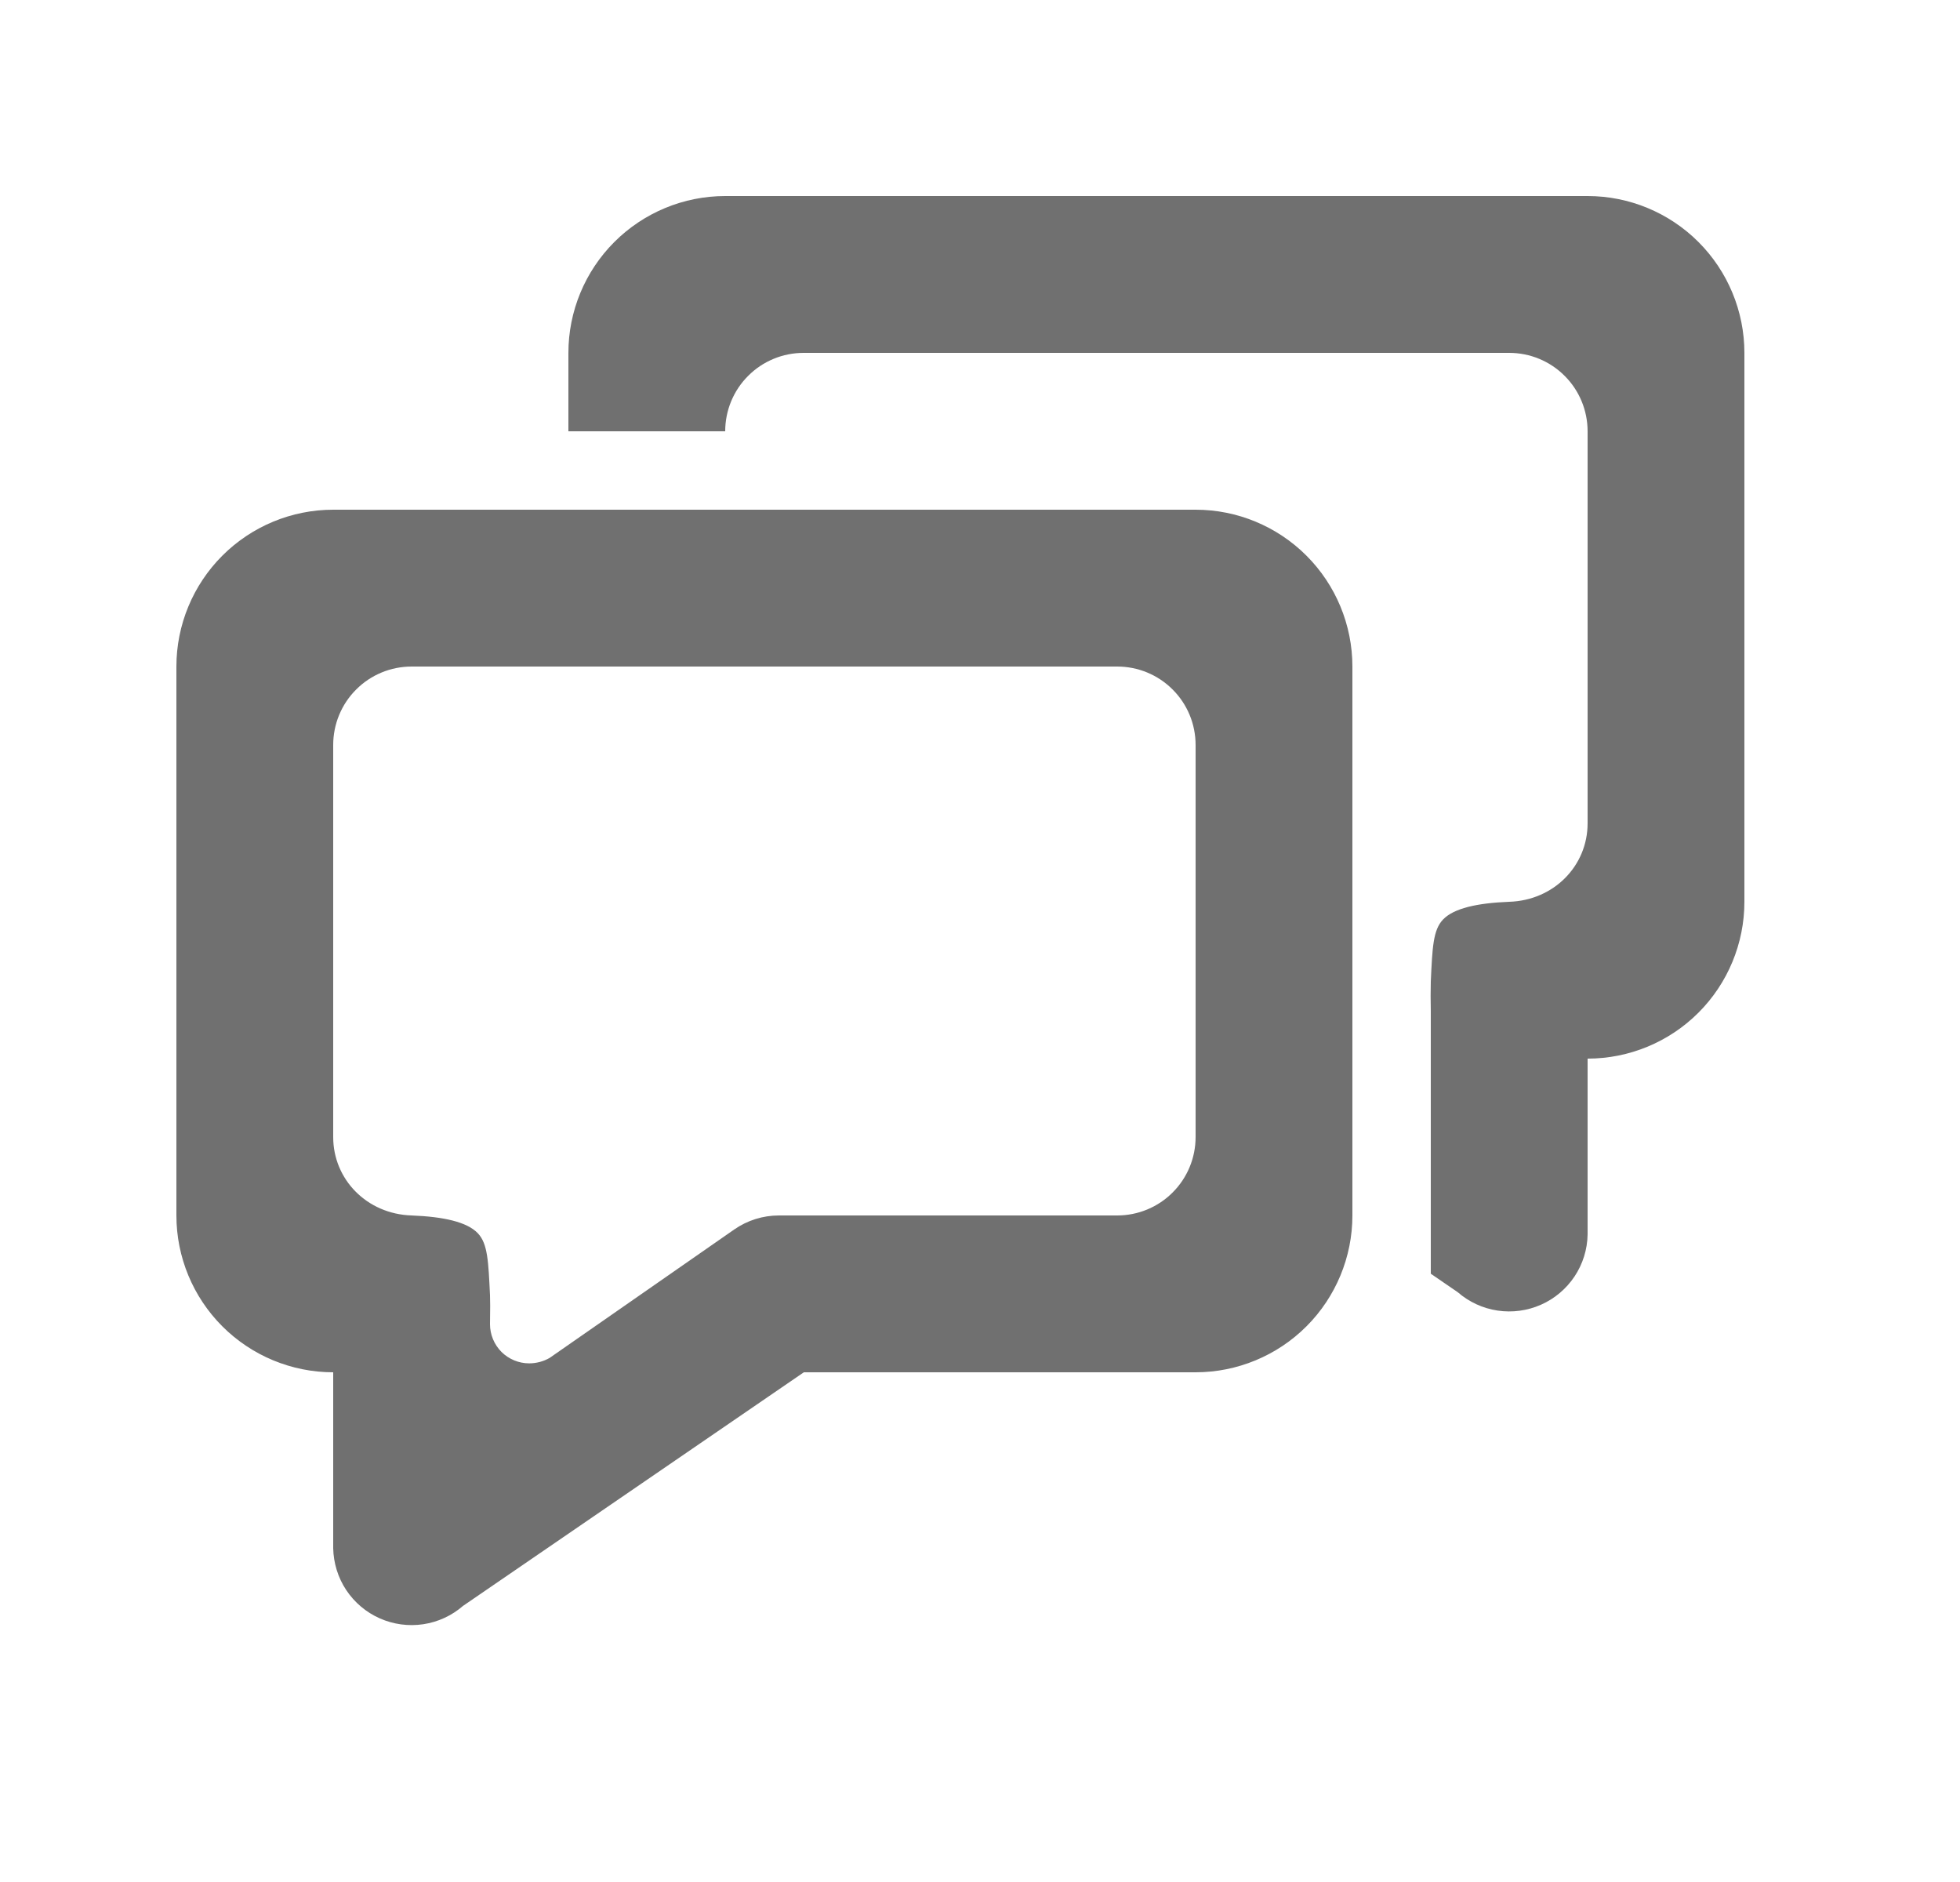
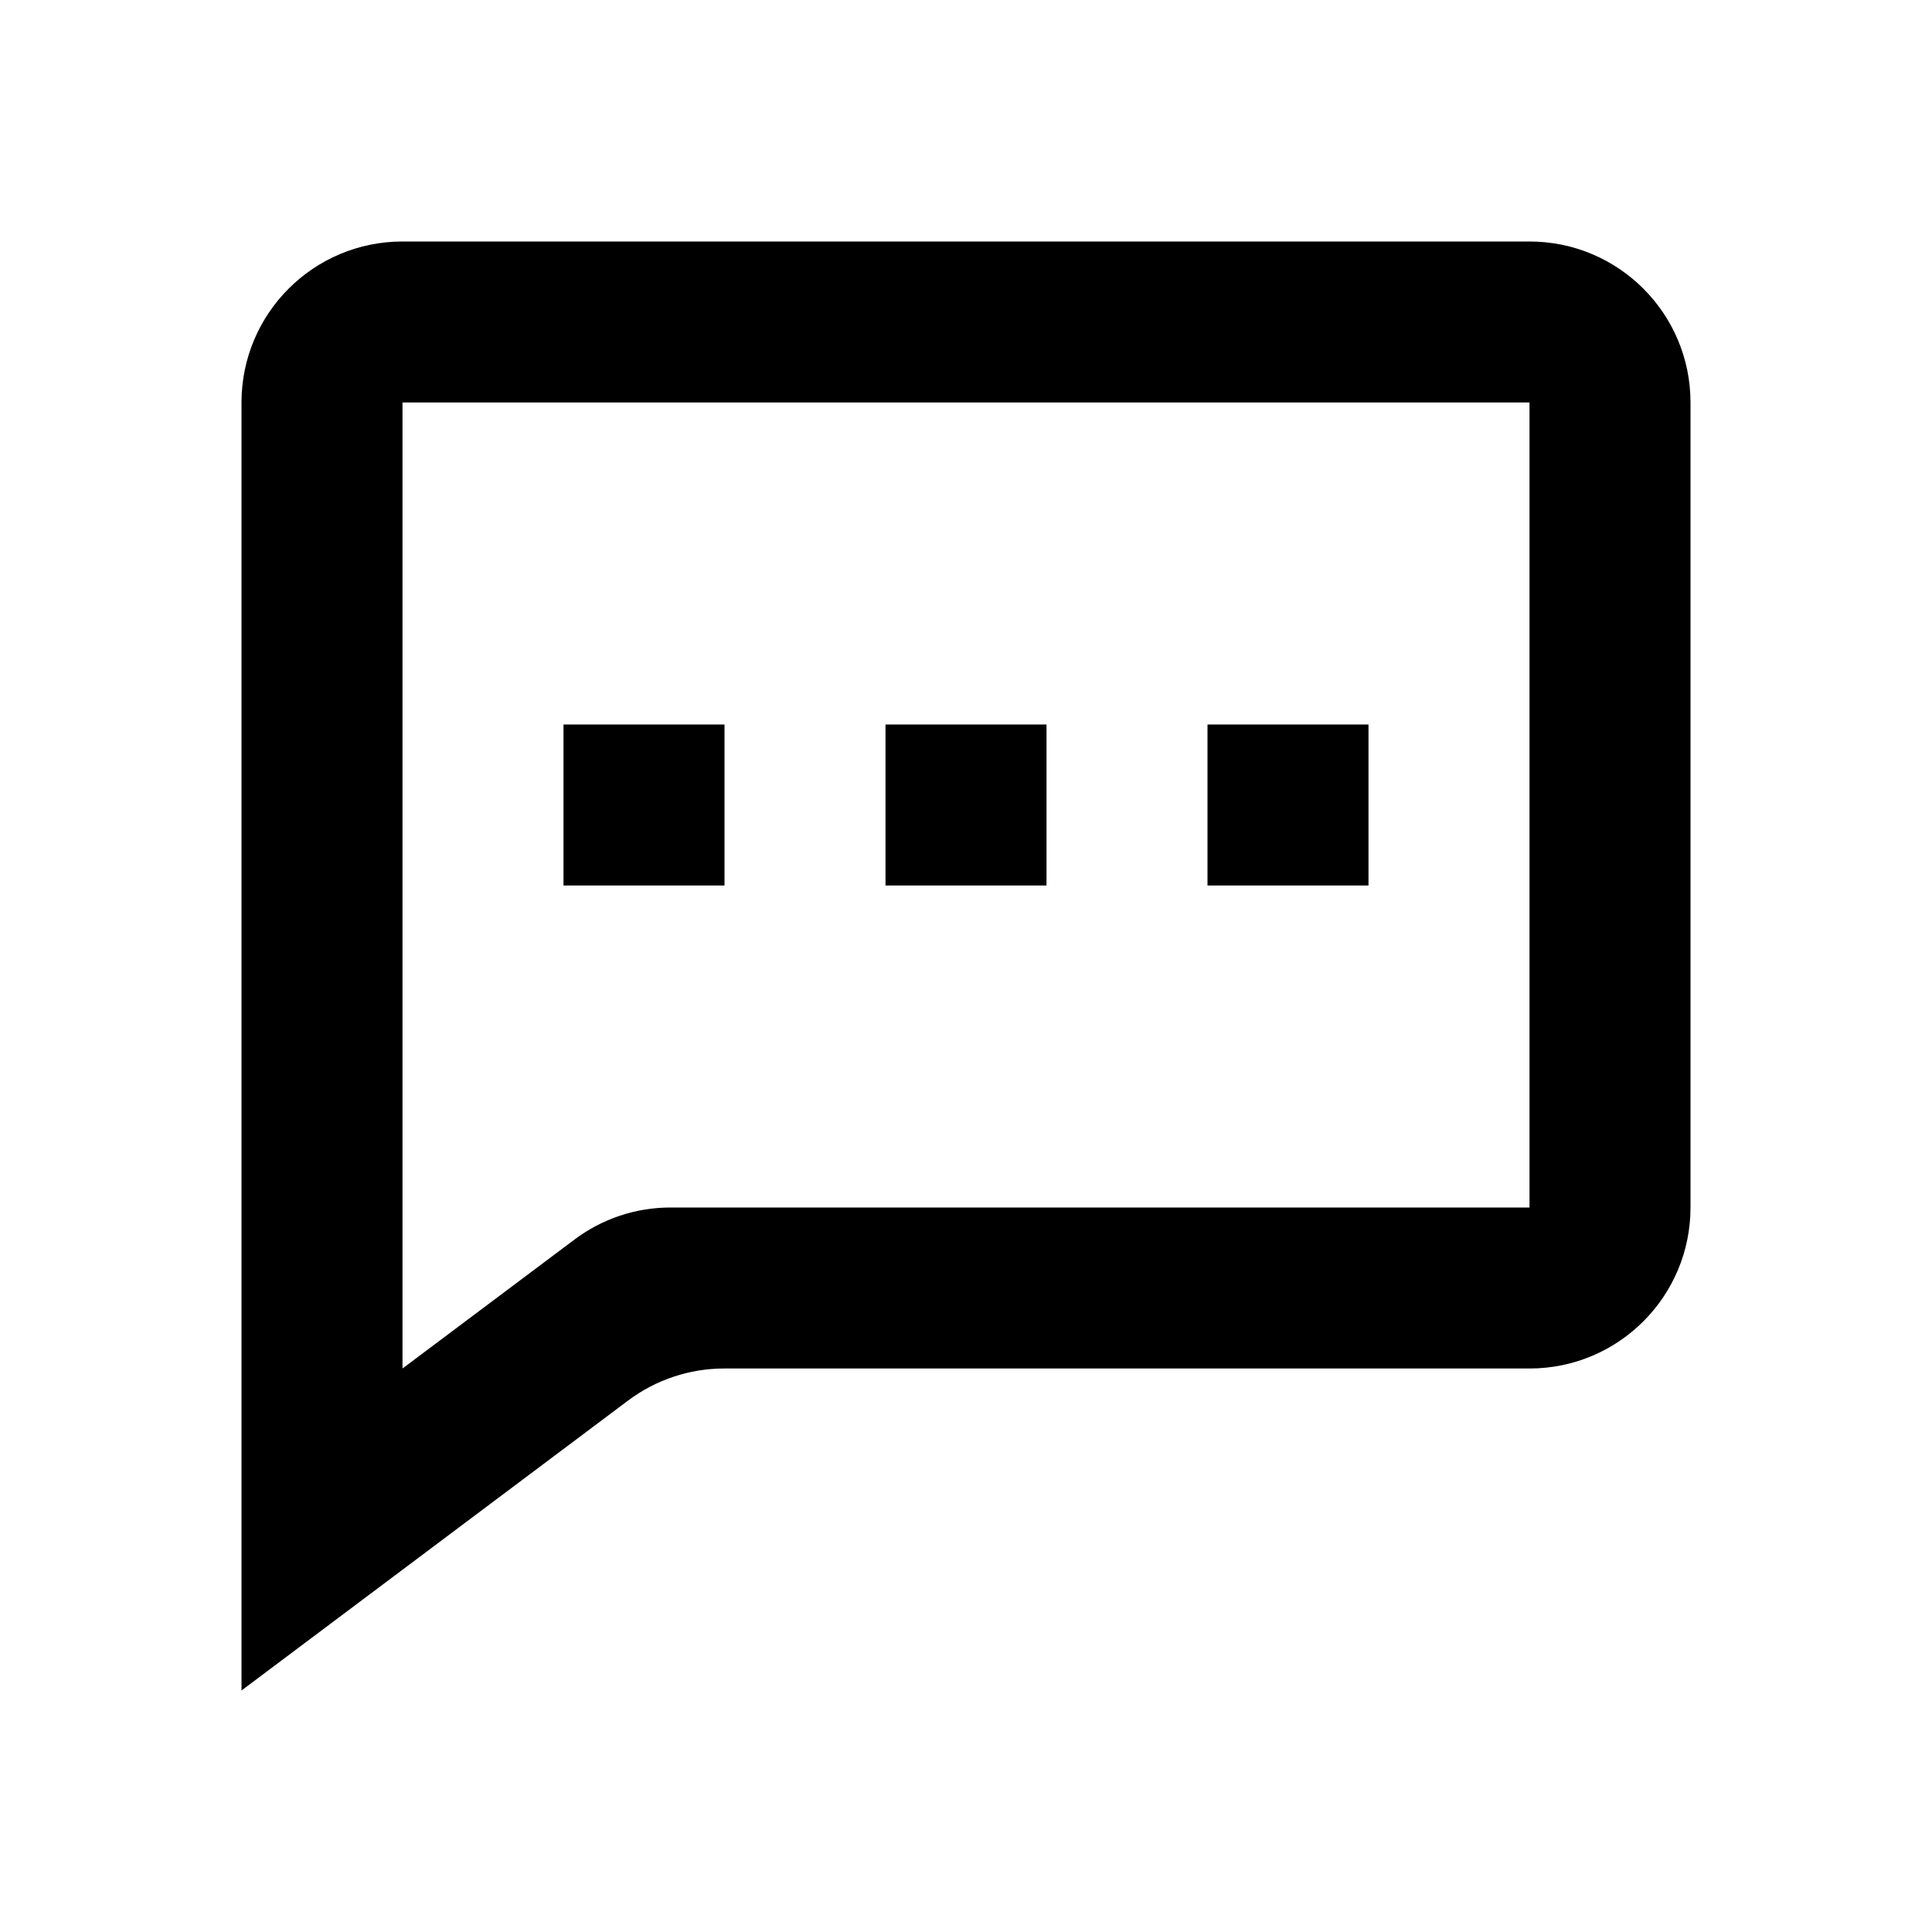
- <svg xmlns="http://www.w3.org/2000/svg" width="25" height="24" viewBox="0 0 25 24" fill="none">
-   <path d="M5.906 20.479C5.762 20.604 5.586 20.685 5.398 20.713C5.21 20.741 5.018 20.715 4.844 20.638C4.67 20.561 4.522 20.436 4.416 20.277C4.311 20.119 4.254 19.933 4.25 19.743V17.5C3.72 17.5 3.211 17.289 2.836 16.914C2.461 16.539 2.25 16.03 2.25 15.5V8.5C2.25 7.97 2.461 7.461 2.836 7.086C3.211 6.711 3.72 6.5 4.25 6.5H15.25C15.78 6.5 16.289 6.711 16.664 7.086C17.039 7.461 17.25 7.97 17.25 8.5V15.5C17.25 16.03 17.039 16.539 16.664 16.914C16.289 17.289 15.78 17.5 15.25 17.5H10.253L5.906 20.479ZM6.75 17.386C6.841 17.386 6.931 17.362 7.01 17.317L9.365 15.679C9.533 15.562 9.732 15.5 9.936 15.5H14.25C14.515 15.5 14.77 15.395 14.957 15.207C15.145 15.02 15.25 14.765 15.25 14.5V9.5C15.25 9.235 15.145 8.98 14.957 8.793C14.77 8.605 14.515 8.5 14.25 8.5H5.25C4.985 8.5 4.73 8.605 4.543 8.793C4.355 8.98 4.25 9.235 4.25 9.5V14.5C4.25 15.04 4.679 15.482 5.25 15.5C5.66 15.516 5.957 15.583 6.094 15.726C6.222 15.86 6.229 16.086 6.25 16.516C6.253 16.579 6.253 16.693 6.25 16.886C6.25 17.019 6.303 17.146 6.396 17.24C6.49 17.333 6.617 17.386 6.75 17.386ZM18.25 12.516C18.247 12.639 18.247 12.763 18.25 12.886V12.516C18.27 12.086 18.278 11.86 18.406 11.726C18.543 11.583 18.84 11.516 19.25 11.5C19.821 11.482 20.25 11.04 20.25 10.5V5.5C20.25 5.235 20.145 4.98 19.957 4.793C19.77 4.605 19.515 4.5 19.25 4.5H10.25C9.985 4.5 9.73 4.605 9.543 4.793C9.355 4.98 9.25 5.235 9.25 5.5H7.25V4.5C7.25 3.97 7.461 3.461 7.836 3.086C8.211 2.711 8.72 2.5 9.25 2.5H20.25C20.78 2.5 21.289 2.711 21.664 3.086C22.039 3.461 22.25 3.97 22.25 4.5V11.5C22.25 12.03 22.039 12.539 21.664 12.914C21.289 13.289 20.78 13.5 20.25 13.5V15.743C20.247 15.933 20.189 16.119 20.084 16.277C19.978 16.436 19.83 16.561 19.656 16.638C19.482 16.715 19.29 16.741 19.102 16.713C18.914 16.685 18.738 16.604 18.594 16.479L18.25 16.243V12.517V12.516Z" fill="#707070" />
+ <svg xmlns="http://www.w3.org/2000/svg" width="24" height="24" viewBox="0 0 24 24" fill="none">
+   <path d="M9 9H7V11H9V9Z" fill="black" />
+   <path d="M11 9H13V11H11V9Z" fill="black" />
+   <path d="M17 9H15V11H17V9Z" fill="black" />
+   <path d="M3 5V21L7.8 17.4C8.146 17.14 8.567 16.999 9 17H19C20.105 17 21 16.105 21 15V5C21 3.895 20.105 3 19 3H5C3.895 3 3 3.895 3 5ZM5 17V5H19V15H8.334C7.901 14.999 7.48 15.139 7.134 15.4L5 17Z" fill="black" />
</svg>
